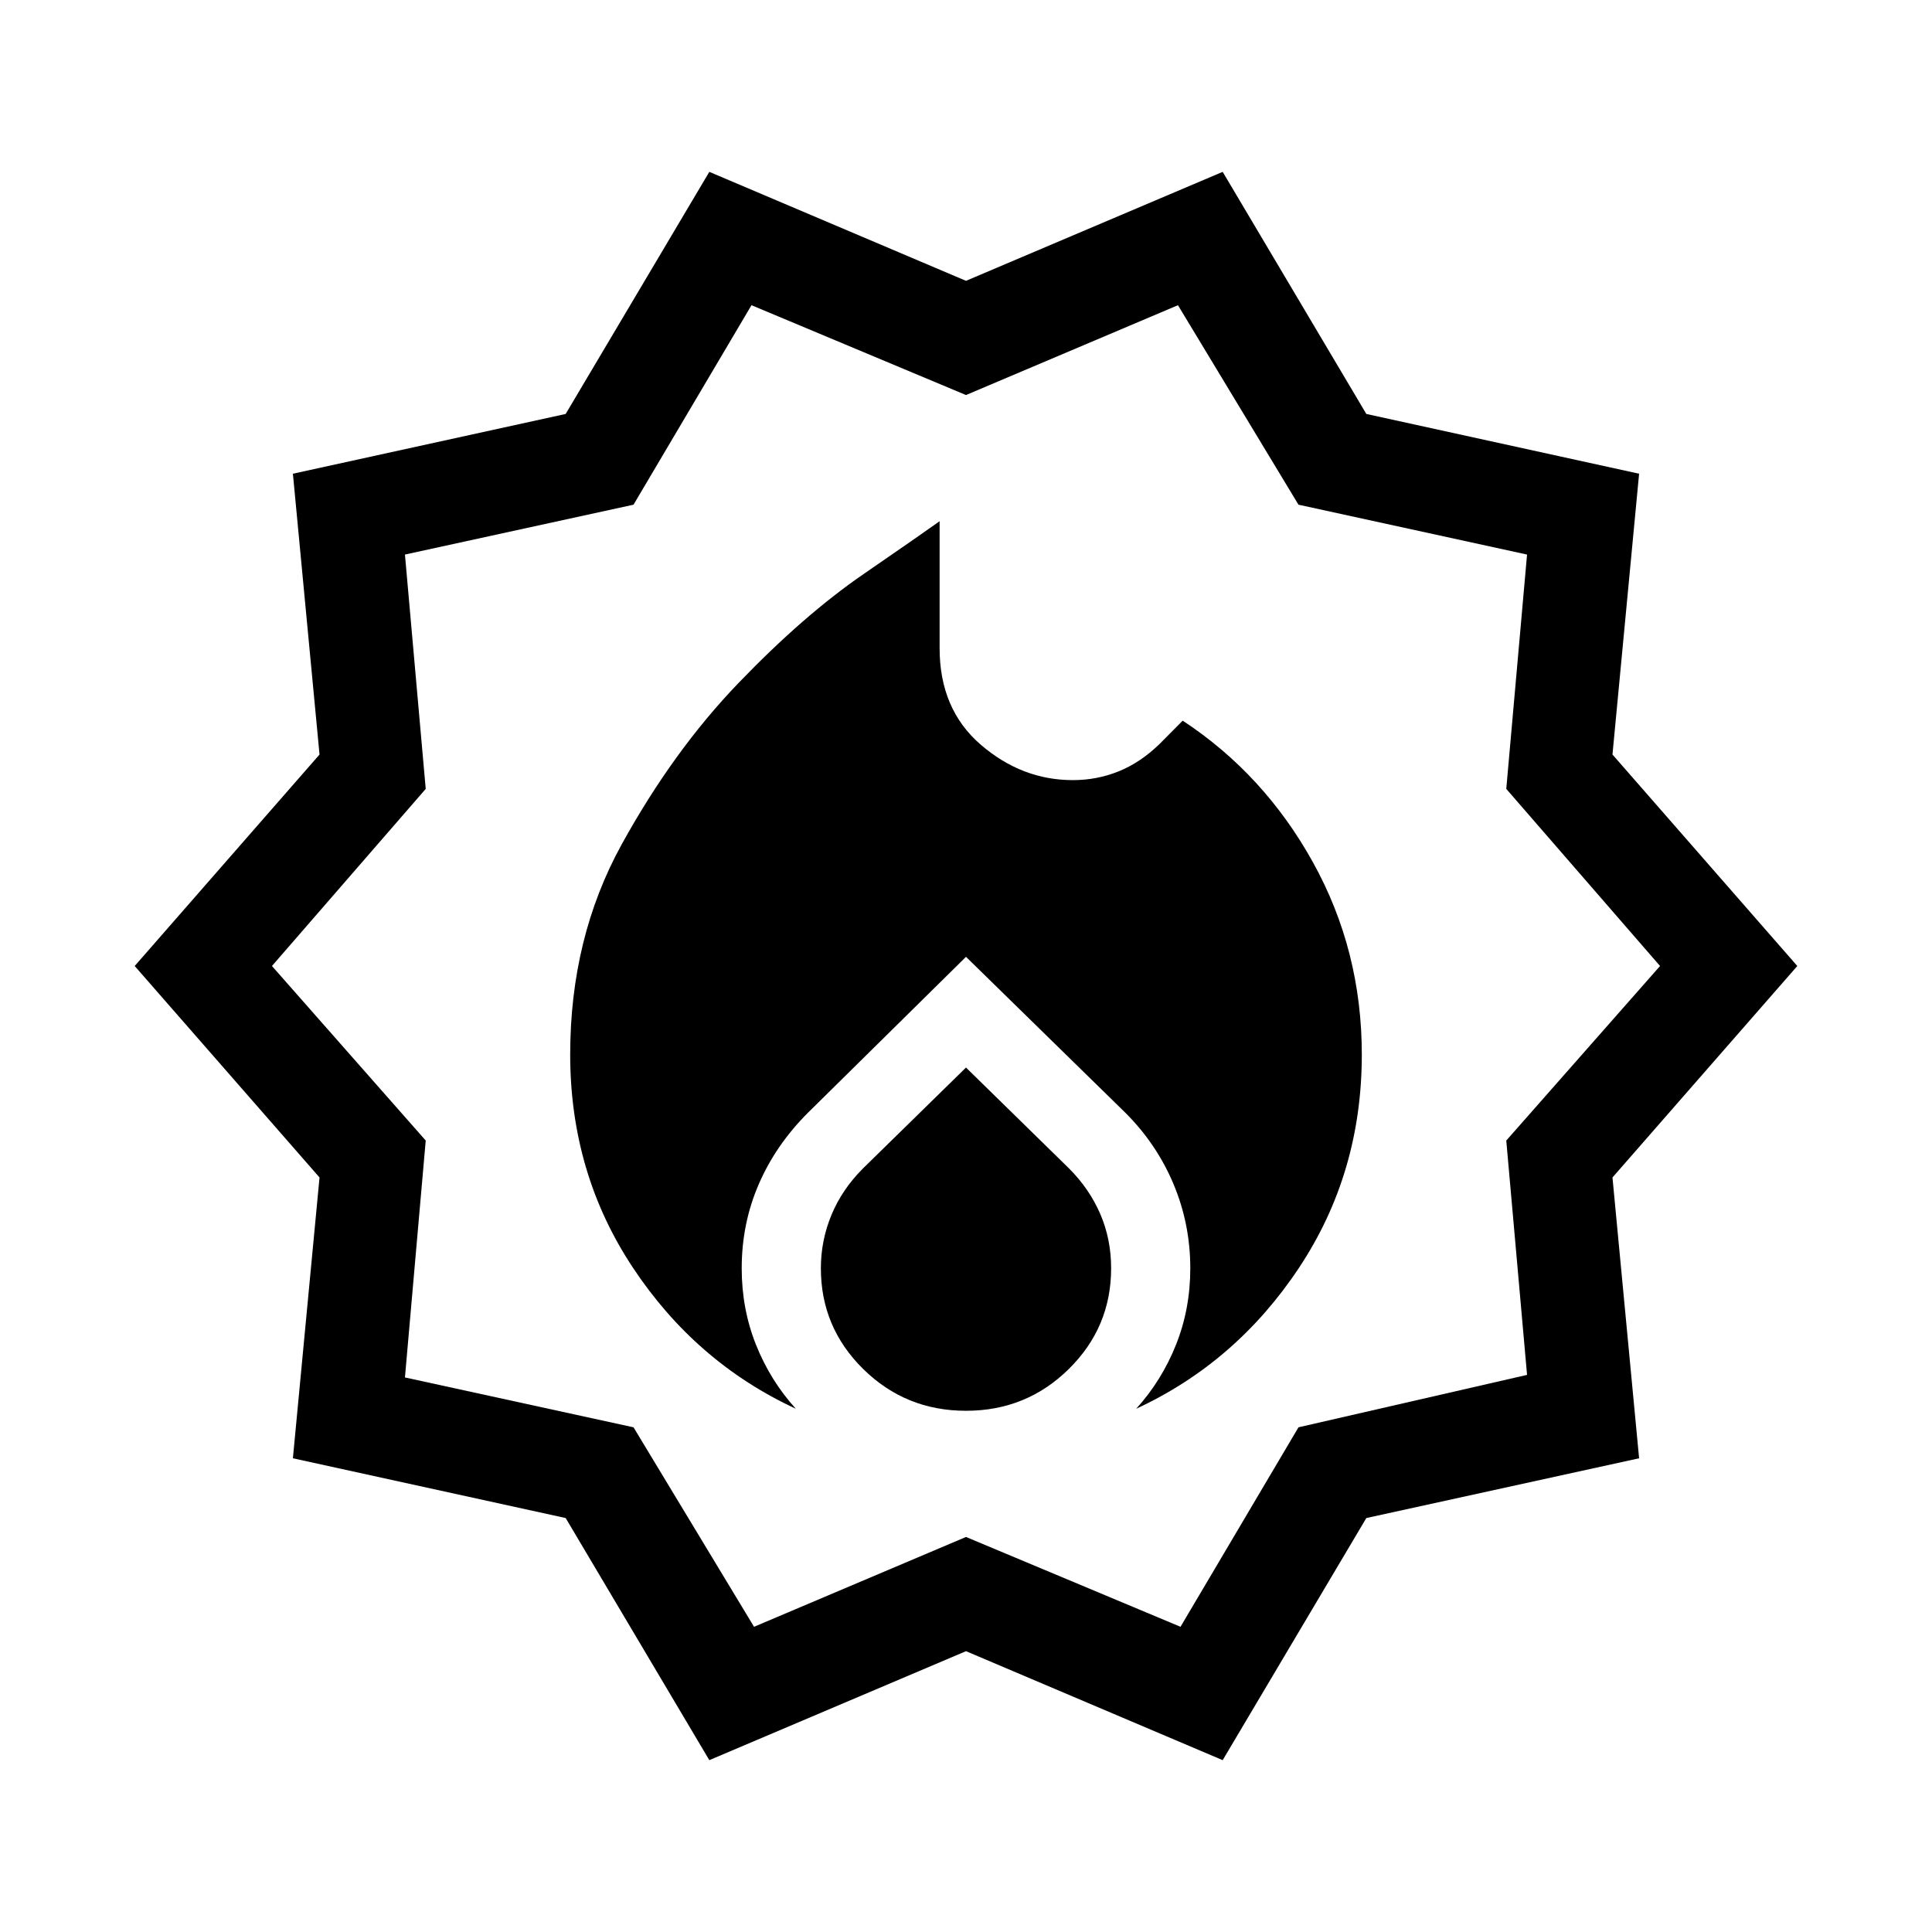
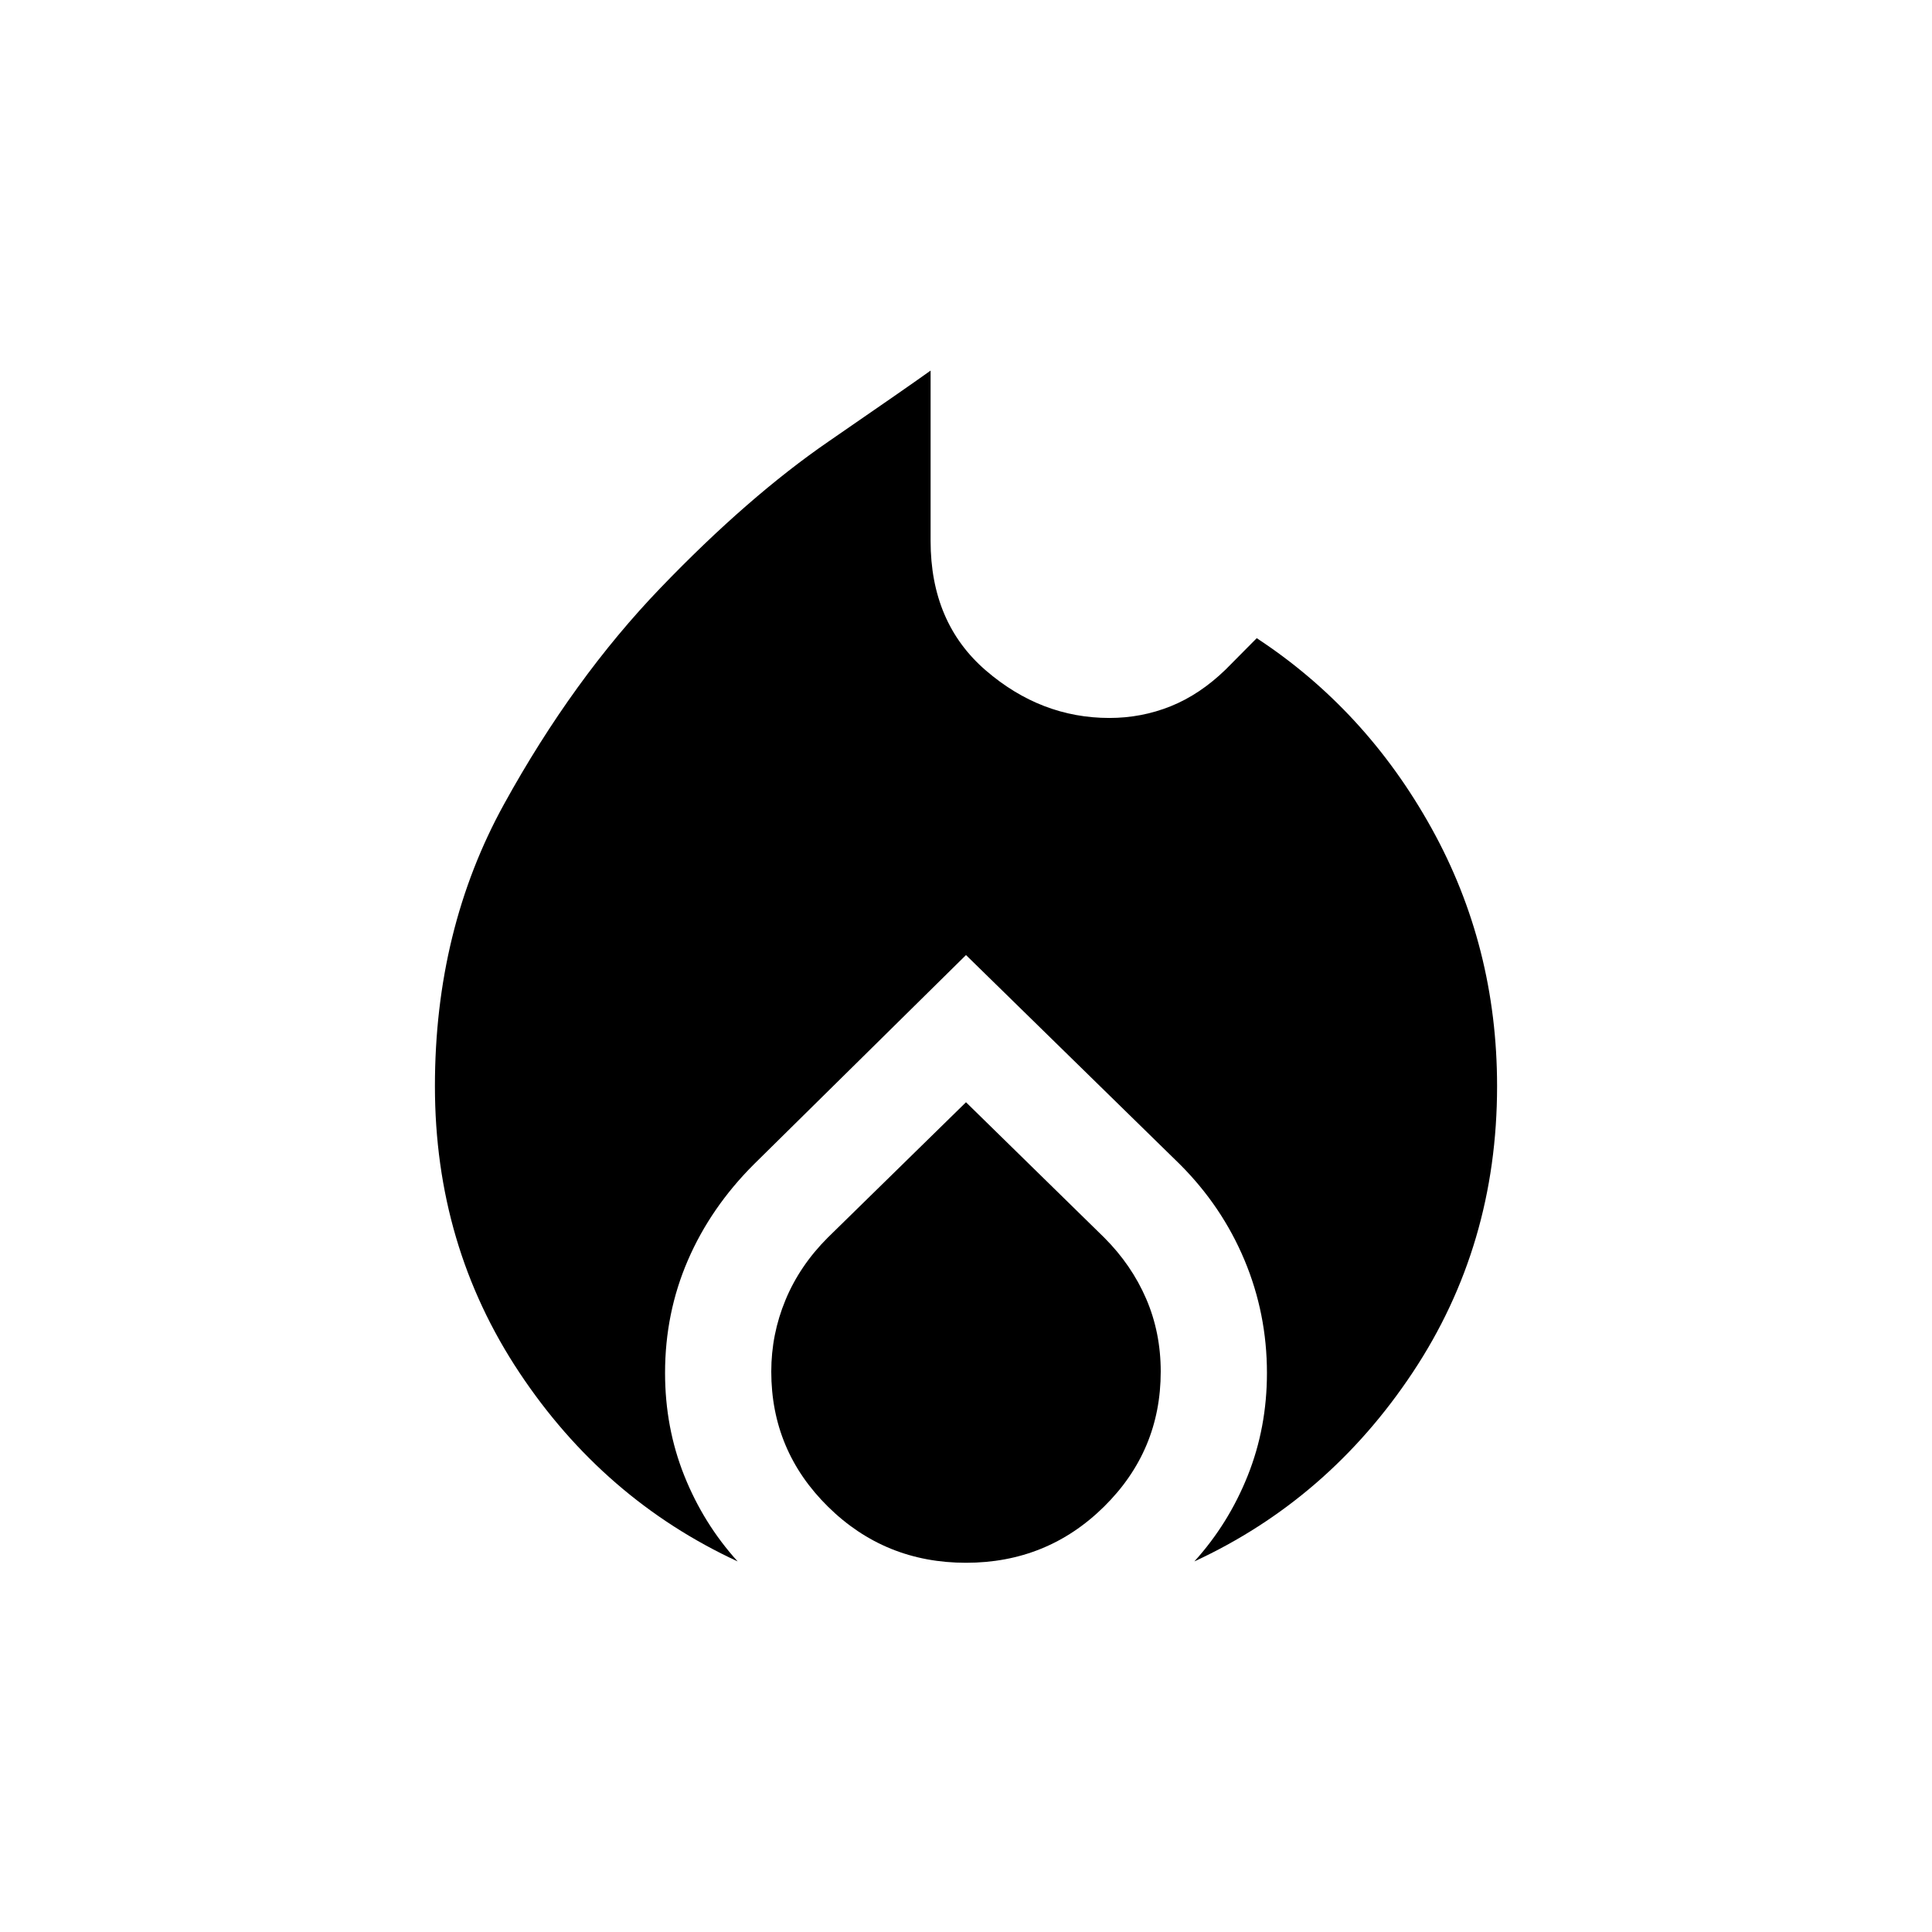
- <svg xmlns="http://www.w3.org/2000/svg" height="24" viewBox="0 -960 960 960" width="24" version="1.1">
-   <path class="outer" d="m 352.46,-85.39 -71.38,-120.3 -135.54,-29.7 13.23,-139.53 -91.84,-105.08 91.84,-105.08 -13.23,-139.53 135.54,-29.7 71.38,-120.3 127.54,54.15 127.54,-54.15 71.38,120.3 135.54,29.7 -13.23,139.53 91.84,105.08 -91.84,105.08 13.23,139.53 -135.54,29.7 -71.38,120.3 L 480,-139.54 Z M 374.681,-151.654 480,-196.29 l 106.589,44.636 58.617,-99.123 113.579,-26.051 L 748.459,-393.267 824.867,-480 748.459,-568.003 758.784,-684.442 645.206,-709.223 585.319,-808.346 480,-763.71 l -106.589,-44.636 -58.617,99.123 -113.579,24.781 10.325,116.439 -76.408,88.003 76.408,86.733 -10.325,117.709 113.579,24.781 z" />
-   <path class="flame-lower" style="stroke-width:0.635" d="m 480,-429.543 51.188,50.126 c 6.757,6.757 11.934,14.305 15.531,22.644 3.597,8.335 5.395,17.327 5.395,26.977 0,19.567 -7.019,36.258 -21.057,50.074 -14.034,13.82 -31.053,20.73 -51.057,20.73 -20.004,0 -37.023,-6.91 -51.057,-20.73 -14.038,-13.815 -21.057,-30.507 -21.057,-50.074 0,-9.213 1.757,-18.055 5.271,-26.525 3.514,-8.475 8.732,-16.173 15.655,-23.096 z" />
-   <path class="flame-upper" style="stroke-width:0.635" d="m 283.324,-436 c 0,-38.662 8.531,-73.476 25.594,-104.442 17.063,-30.961 36.394,-57.672 57.993,-80.132 21.599,-22.456 42.318,-40.509 62.156,-54.158 19.834,-13.649 32.441,-22.408 37.821,-26.276 v 63.087 c 0,20.205 6.807,36.184 20.422,47.937 13.619,11.748 28.883,17.622 45.793,17.622 7.933,0 15.498,-1.444 22.696,-4.333 7.194,-2.893 13.968,-7.417 20.323,-13.571 l 11.545,-11.643 c 26.932,17.683 48.498,41.123 64.7,70.318 16.206,29.2 24.309,61.064 24.309,95.591 0,39.3 -10.406,74.625 -31.219,105.976 -20.808,31.35 -47.77,54.691 -80.886,70.023 8.44,-9.314 15.028,-19.904 19.766,-31.77 4.742,-11.866 7.113,-24.541 7.113,-38.024 0,-14.624 -2.773,-28.56 -8.319,-41.807 -5.551,-13.247 -13.52,-25.063 -23.909,-35.448 L 480,-484.56 l -78.566,77.51 c -10.66,10.655 -18.804,22.498 -24.434,35.526 -5.634,13.024 -8.451,26.934 -8.451,41.728 0,13.483 2.371,26.158 7.113,38.024 4.738,11.866 11.326,22.456 19.766,31.77 -33.116,-15.332 -60.078,-38.673 -80.886,-70.023 -20.813,-31.35 -31.219,-66.675 -31.219,-105.976 z" />
+ <svg xmlns="http://www.w3.org/2000/svg" height="24" viewBox="0 -960 960 960" width="24" version="1.1" xml:space="preserve">
+   <path class="flame-lower" style="stroke-width:0.852" d="m 480,-412.299 68.682,67.257 c 9.066,9.066 16.012,19.194 20.838,30.382 4.826,11.183 7.239,23.249 7.239,36.197 0,26.254 -9.418,48.649 -28.254,67.186 -18.83,18.543 -41.665,27.814 -68.506,27.814 -26.84,0 -49.676,-9.271 -68.506,-27.814 -18.836,-18.537 -28.254,-40.932 -28.254,-67.186 0,-12.362 2.357,-24.225 7.072,-35.59 4.715,-11.371 11.717,-21.701 21.006,-30.989 z" />
+   <path class="flame-upper" style="stroke-width:0.852" d="m 216.111,-420.286 c 0,-51.875 11.447,-98.586 34.341,-140.134 22.894,-41.542 48.831,-77.381 77.812,-107.517 28.981,-30.13 56.78,-54.352 83.398,-72.666 26.612,-18.314 43.527,-30.066 50.746,-35.256 v 84.647 c 0,27.11 9.133,48.55 27.4,64.319 18.273,15.763 38.754,23.644 61.442,23.644 10.644,0 20.794,-1.938 30.453,-5.814 9.652,-3.882 18.742,-9.952 27.269,-18.208 l 15.49,-15.622 c 36.135,23.727 65.072,55.176 86.811,94.349 21.744,39.179 32.617,81.932 32.617,128.259 0,52.731 -13.963,100.128 -41.888,142.192 -27.919,42.064 -64.096,73.382 -108.529,93.953 11.324,-12.497 20.164,-26.706 26.521,-42.627 6.363,-15.921 9.544,-32.928 9.544,-51.019 0,-19.622 -3.721,-38.32 -11.163,-56.094 -7.448,-17.774 -18.141,-33.628 -32.08,-47.562 L 480,-485.441 374.585,-381.442 c -14.303,14.297 -25.231,30.186 -32.784,47.667 -7.559,17.475 -11.338,36.138 -11.338,55.989 0,18.091 3.181,35.097 9.544,51.019 6.357,15.921 15.197,30.13 26.521,42.627 -44.433,-20.572 -80.609,-51.889 -108.529,-93.953 -27.925,-42.064 -41.888,-89.461 -41.888,-142.192 z" />
</svg>
